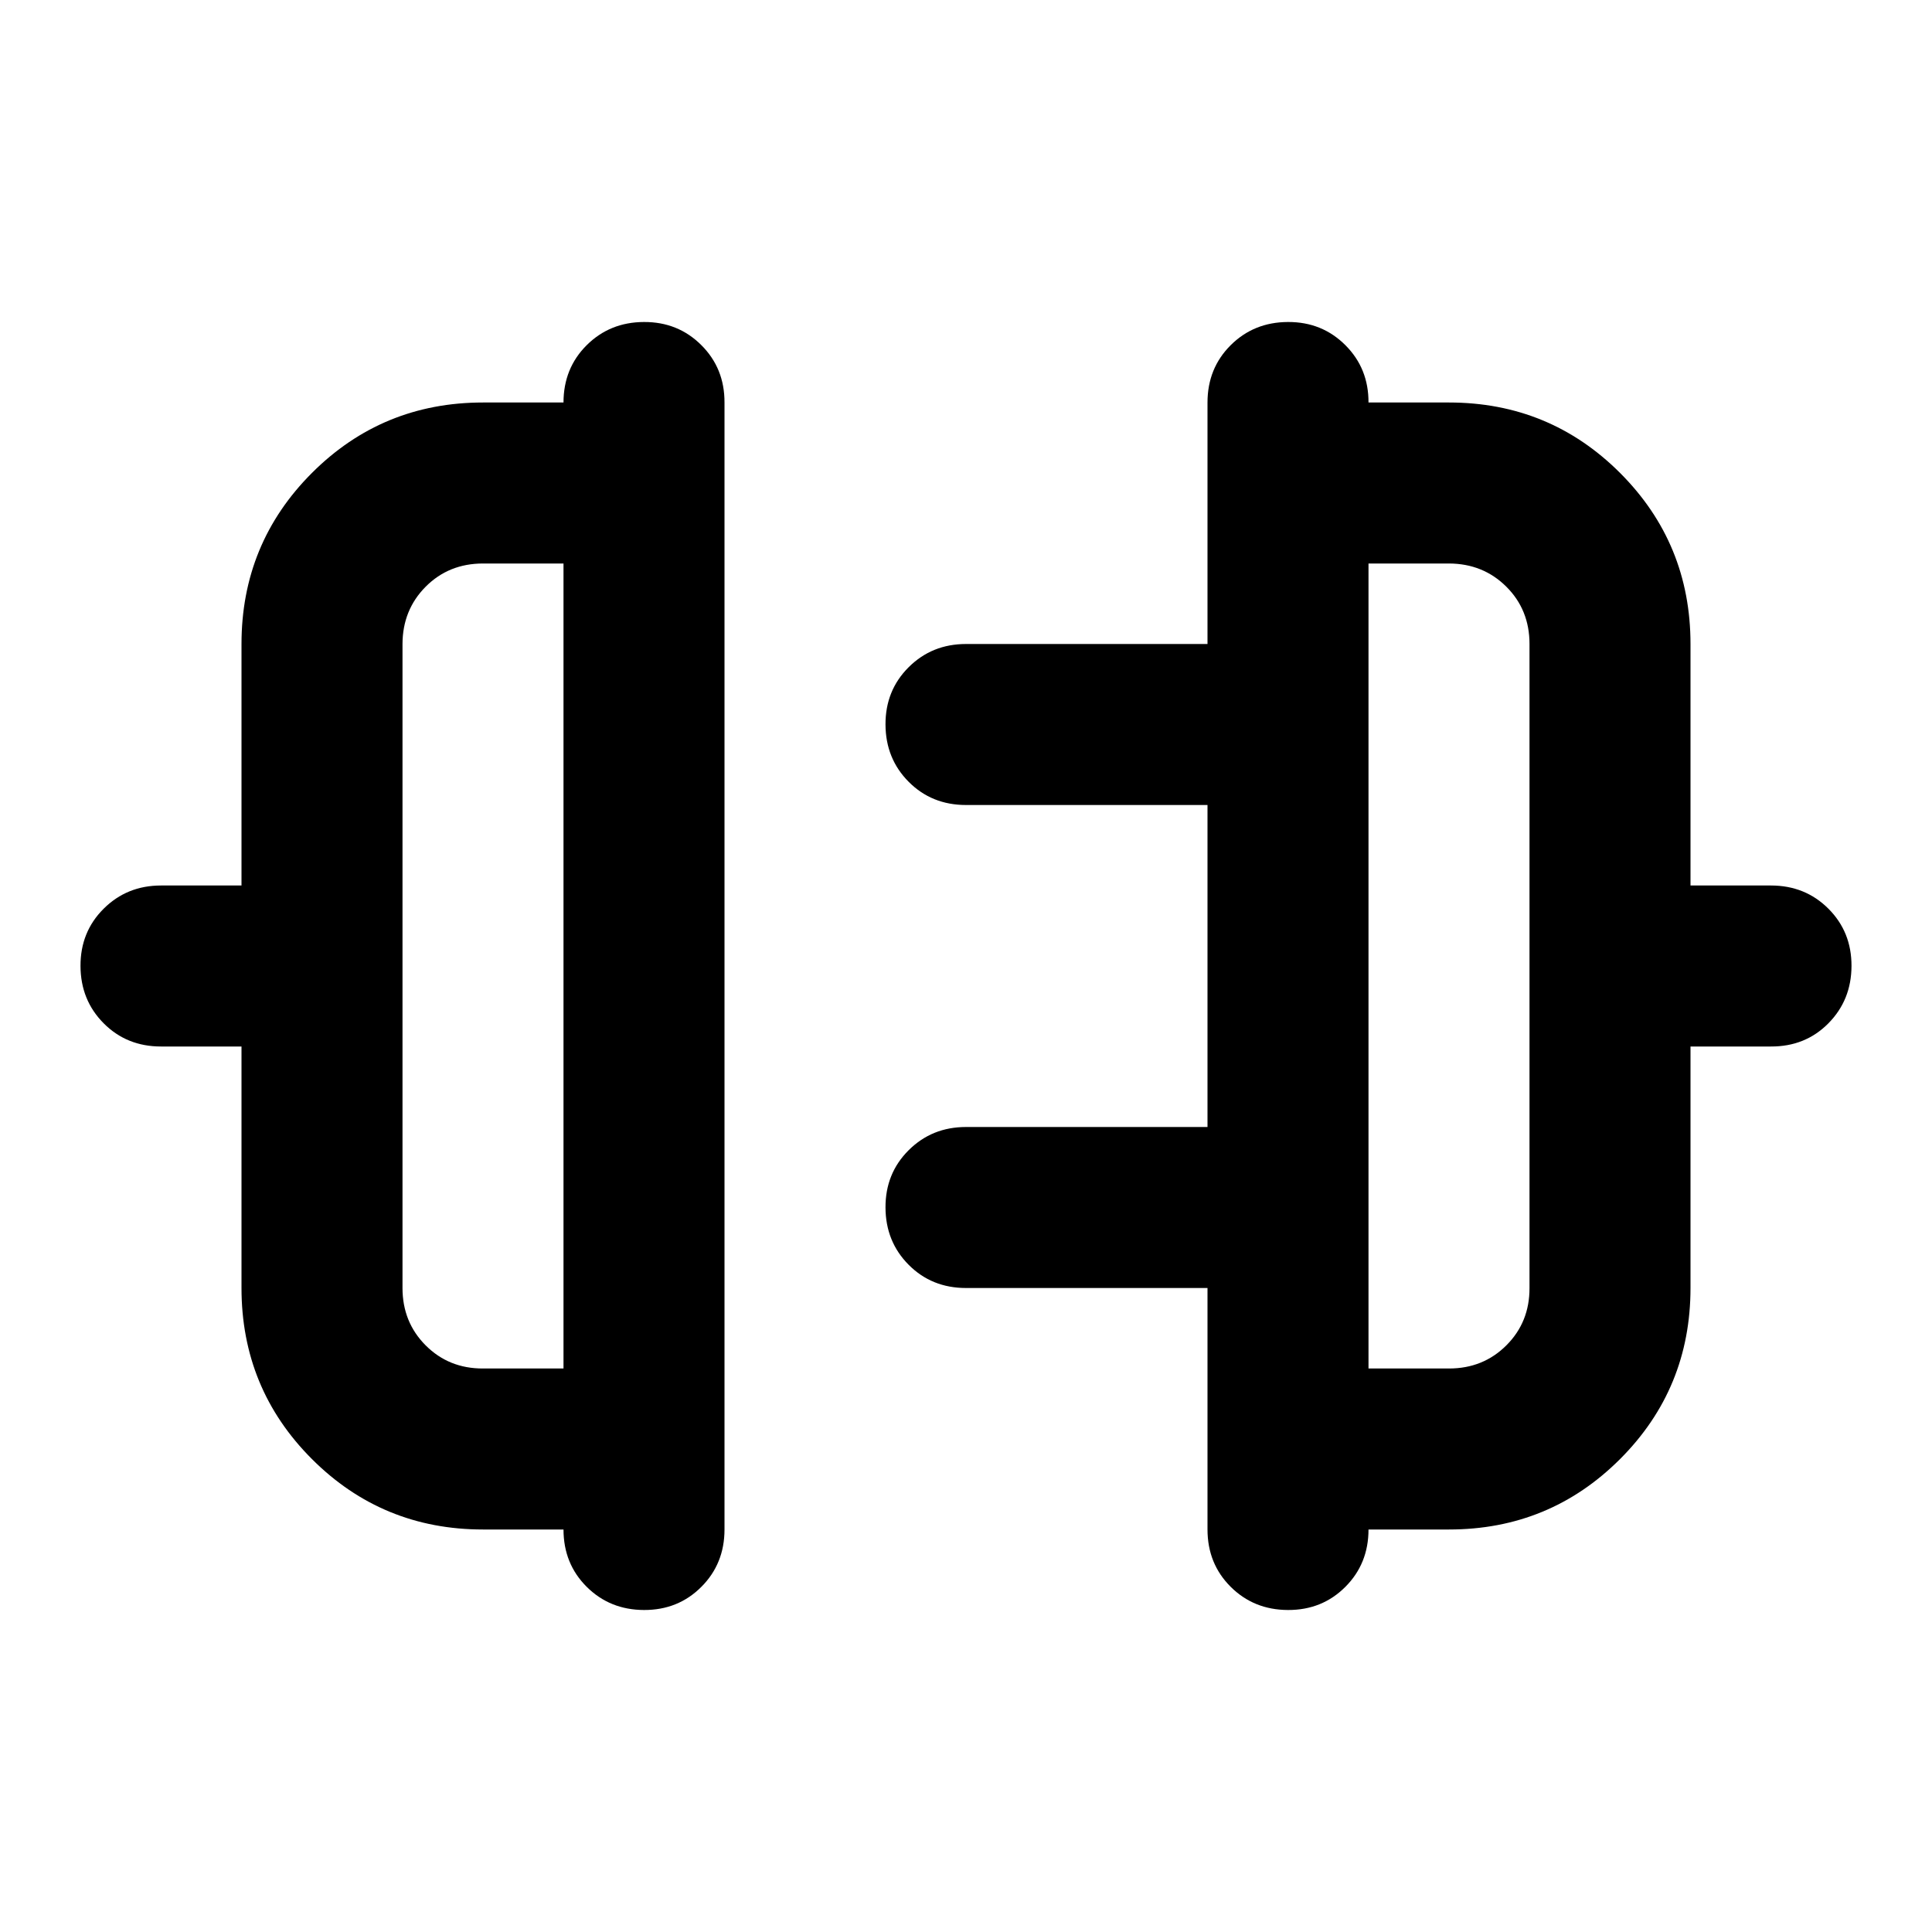
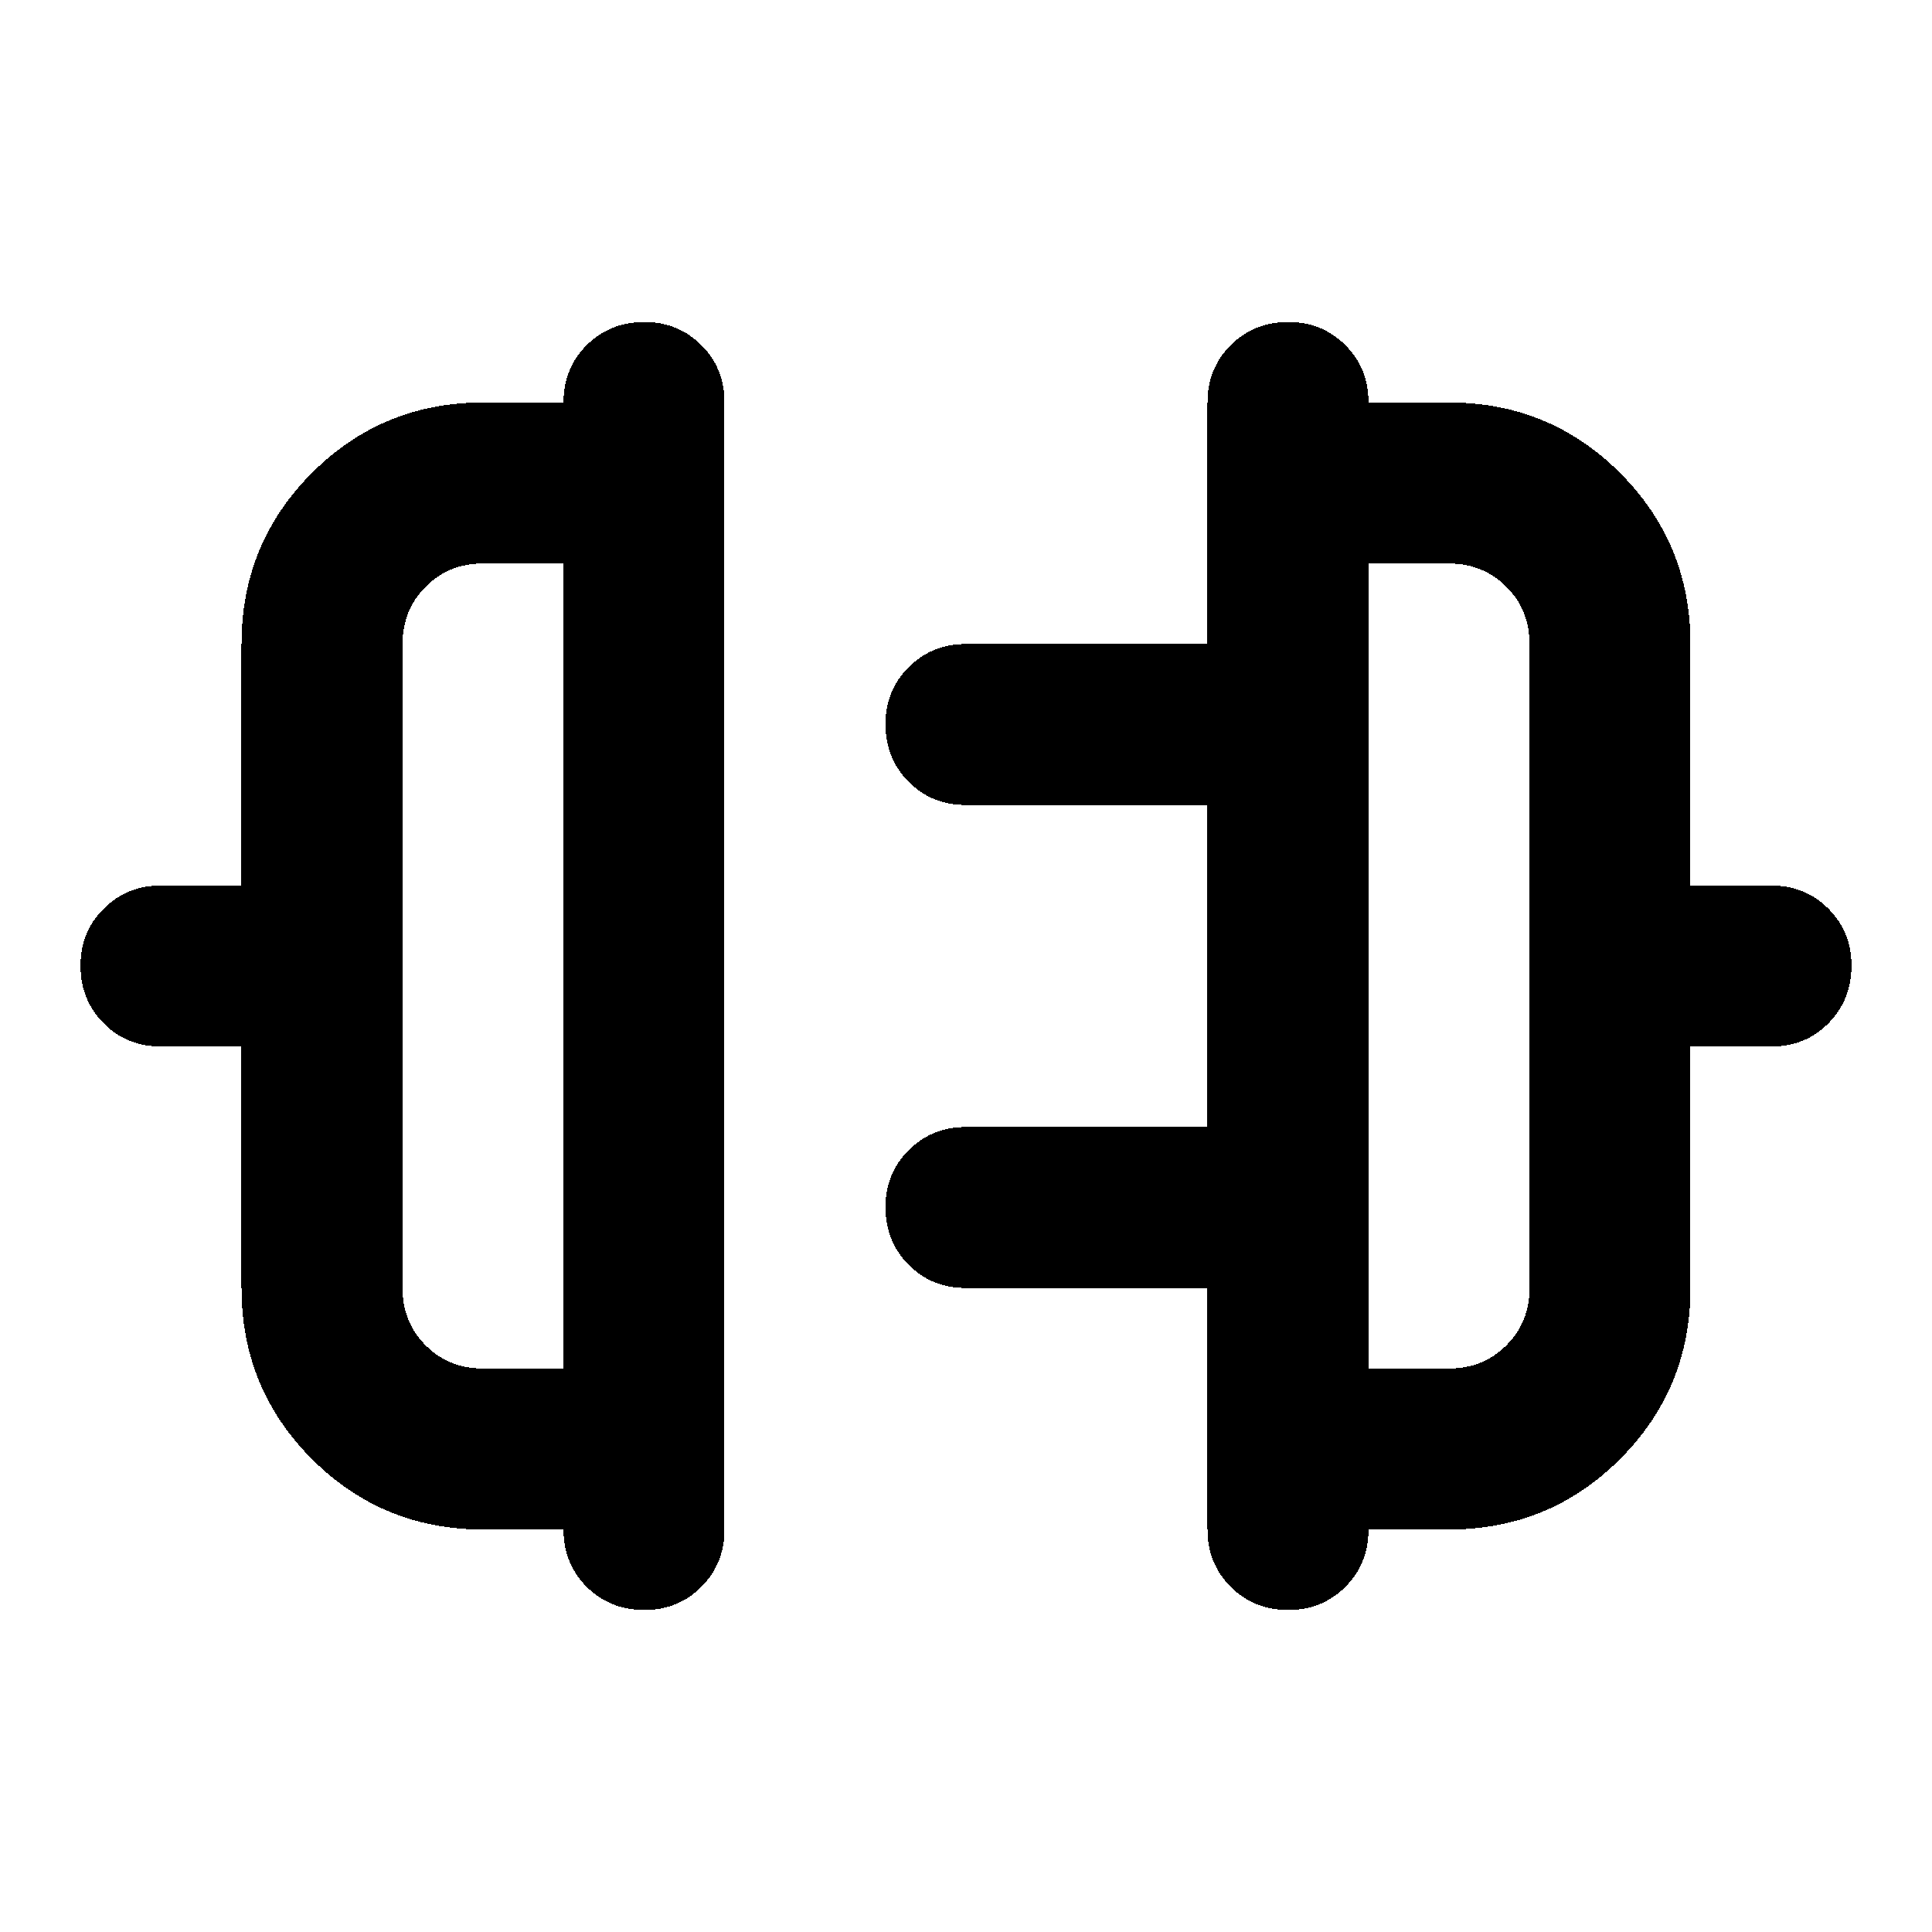
- <svg xmlns="http://www.w3.org/2000/svg" width="24" height="24" viewBox="0 0 24 24" fill="none">
+ <svg xmlns="http://www.w3.org/2000/svg" width="24" height="24" viewBox="0 0 24 24" fill="none" shape-rendering="crispEdges" image-rendering="crisp-edges" preserveAspectRatio="xMidYMid meet">
  <path d="M3 16V13H2C1.717 13 1.479 12.904 1.288 12.712C1.097 12.52 1.001 12.283 1 12C0.999 11.717 1.095 11.48 1.288 11.288C1.481 11.096 1.718 11 2 11H3V8C3 7.167 3.292 6.458 3.875 5.875C4.458 5.292 5.167 5 6 5H7C7 4.717 7.096 4.479 7.288 4.288C7.48 4.097 7.717 4.001 8 4C8.283 3.999 8.52 4.095 8.713 4.288C8.906 4.481 9.001 4.718 9 5V19C9 19.283 8.904 19.521 8.712 19.713C8.52 19.905 8.283 20.001 8 20C7.717 19.999 7.48 19.903 7.288 19.712C7.096 19.521 7 19.283 7 19H6C5.167 19 4.458 18.708 3.875 18.125C3.292 17.542 3 16.833 3 16ZM6 17H7V7H6C5.717 7 5.479 7.096 5.288 7.288C5.097 7.48 5.001 7.717 5 8V16C5 16.283 5.096 16.521 5.288 16.713C5.48 16.905 5.717 17.001 6 17ZM21 16C21 16.833 20.708 17.542 20.125 18.125C19.542 18.708 18.833 19 18 19H17C17 19.283 16.904 19.521 16.712 19.713C16.52 19.905 16.283 20.001 16 20C15.717 19.999 15.48 19.903 15.288 19.712C15.096 19.521 15 19.283 15 19V16H12C11.717 16 11.479 15.904 11.288 15.712C11.097 15.52 11.001 15.283 11 15C10.999 14.717 11.095 14.48 11.288 14.288C11.481 14.096 11.718 14 12 14H15V10H12C11.717 10 11.479 9.904 11.288 9.712C11.097 9.52 11.001 9.283 11 9C10.999 8.717 11.095 8.48 11.288 8.288C11.481 8.096 11.718 8 12 8H15V5C15 4.717 15.096 4.479 15.288 4.288C15.48 4.097 15.717 4.001 16 4C16.283 3.999 16.52 4.095 16.713 4.288C16.906 4.481 17.001 4.718 17 5H18C18.833 5 19.542 5.292 20.125 5.875C20.708 6.458 21 7.167 21 8V11H22C22.283 11 22.521 11.096 22.713 11.288C22.905 11.48 23.001 11.717 23 12C22.999 12.283 22.903 12.52 22.712 12.713C22.521 12.906 22.283 13.001 22 13H21V16ZM17 17H18C18.283 17 18.521 16.904 18.713 16.712C18.905 16.52 19.001 16.283 19 16V8C19 7.717 18.904 7.479 18.712 7.288C18.52 7.097 18.283 7.001 18 7H17V17Z" fill="black" />
</svg>
